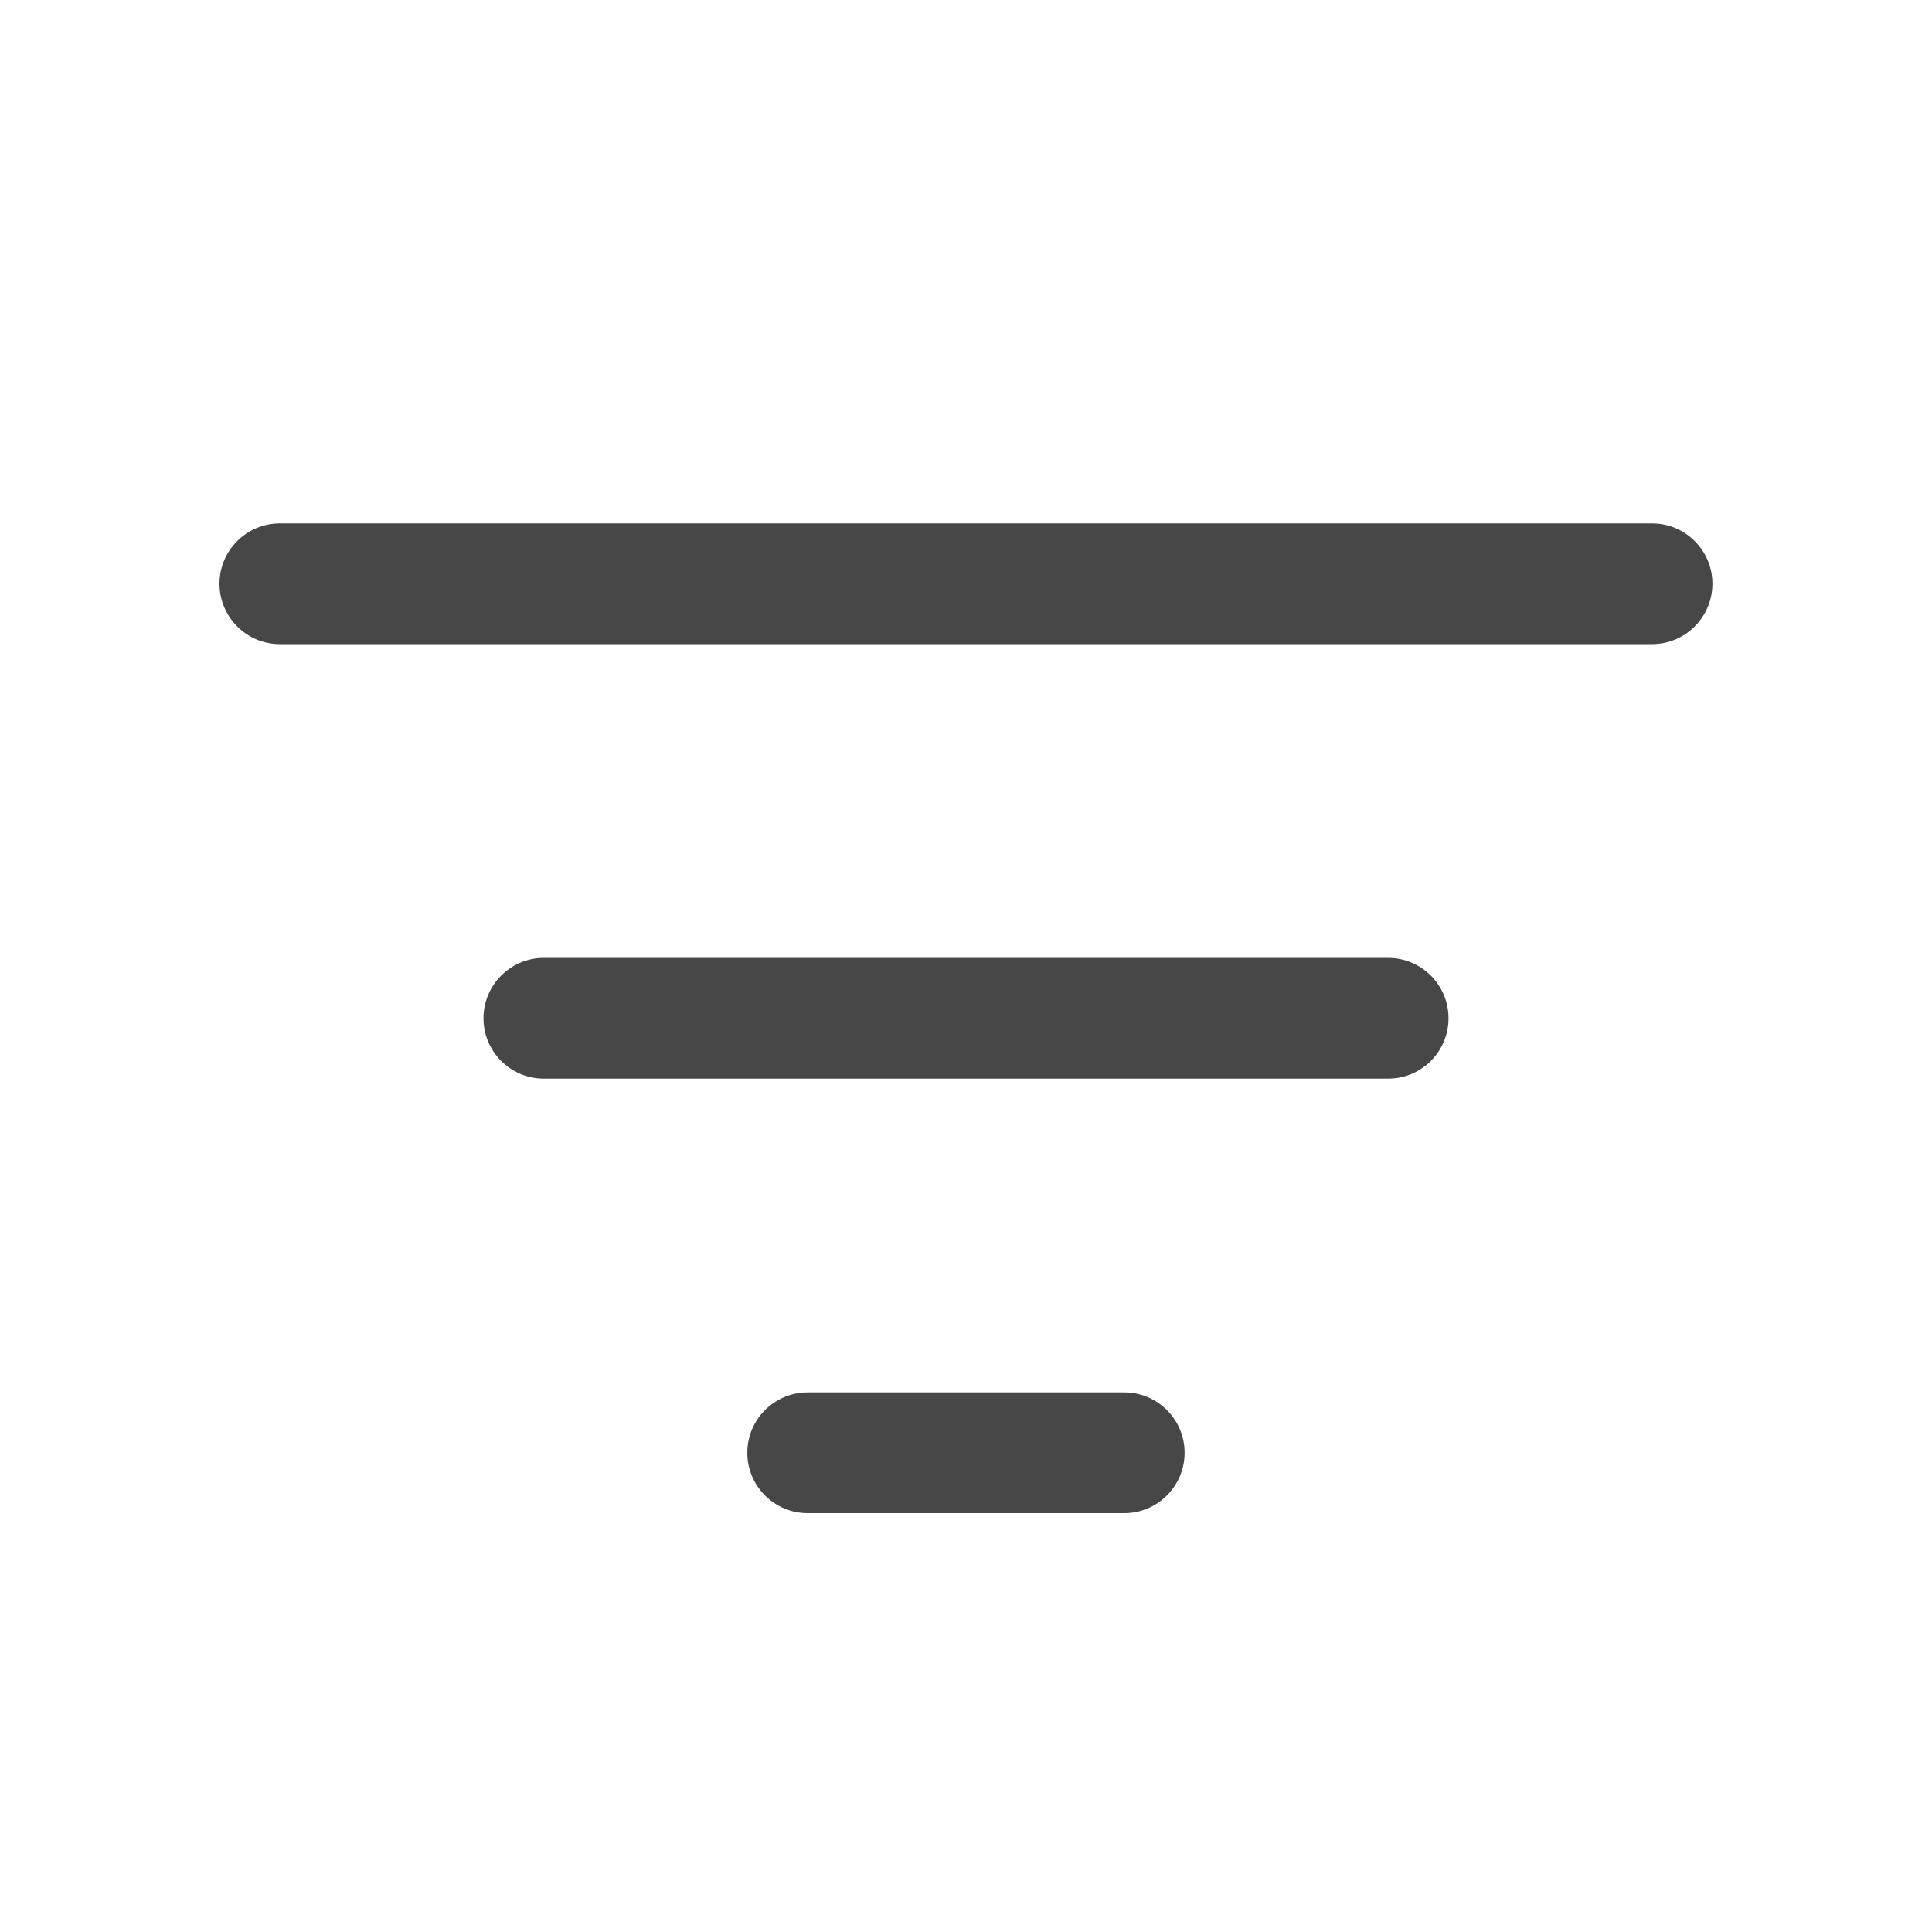
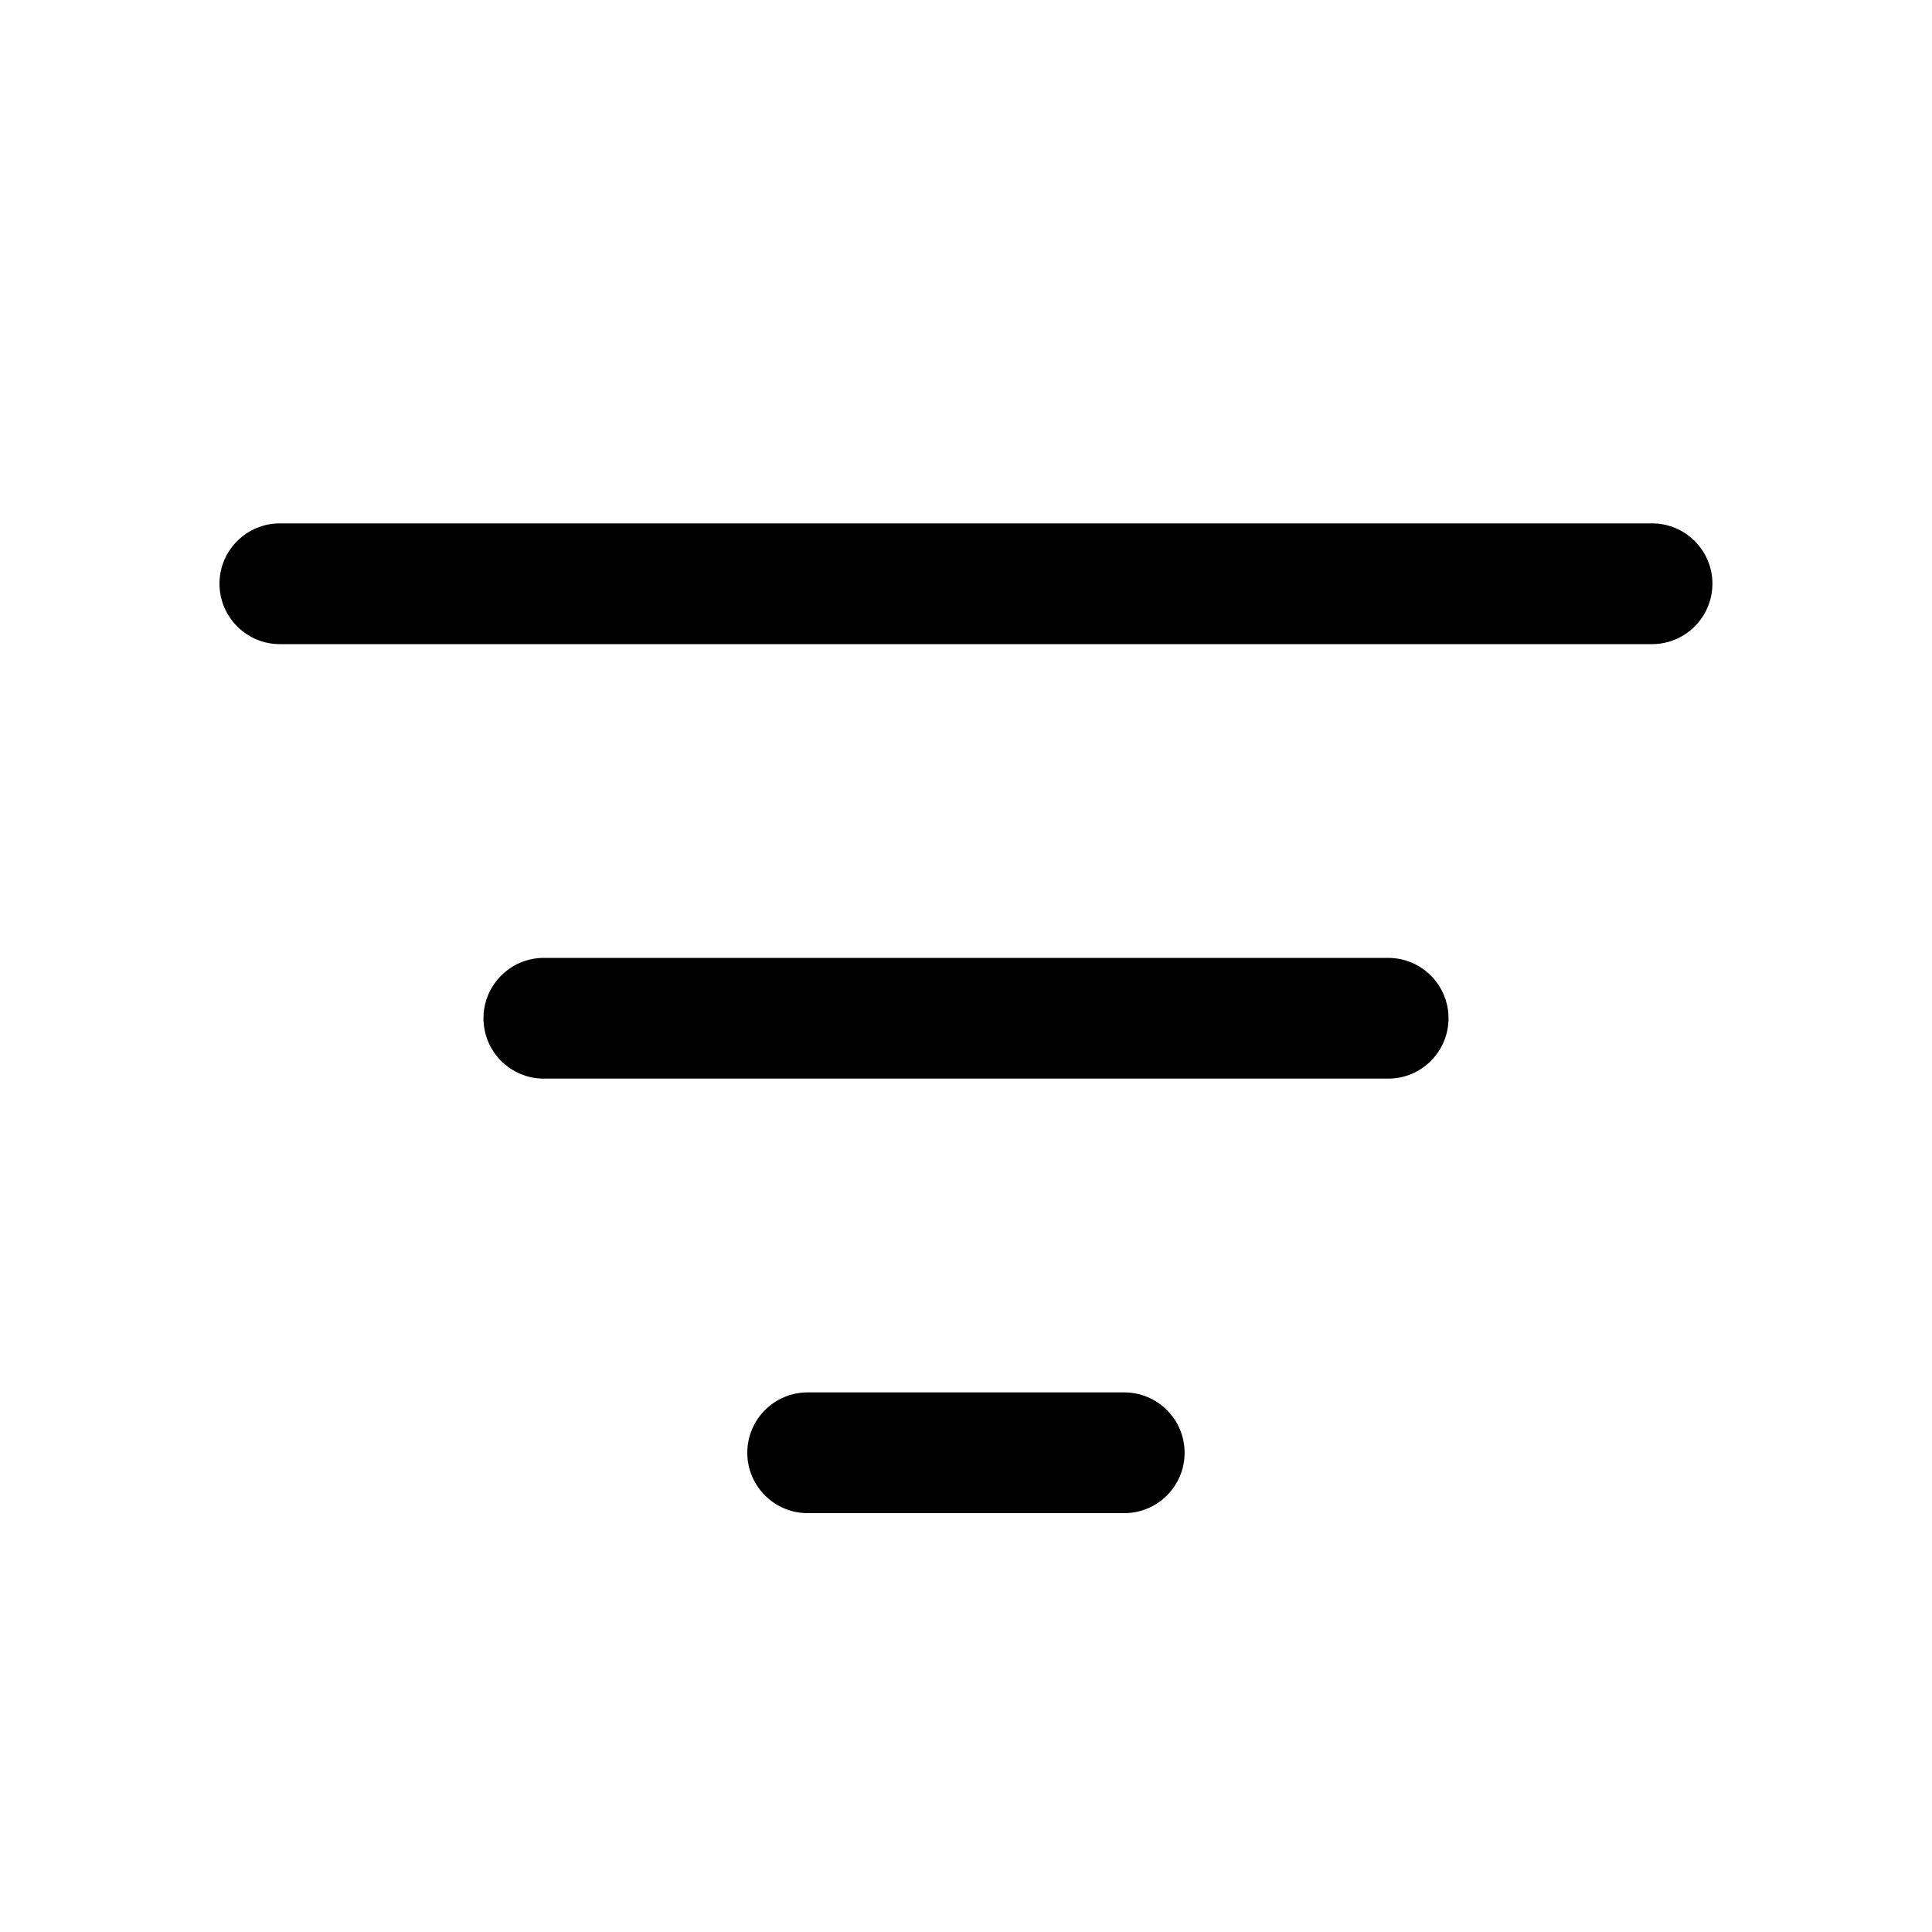
- <svg xmlns="http://www.w3.org/2000/svg" width="20" height="20" viewBox="0 0 20 20" fill="none">
-   <path d="M11.638 14.414C11.983 14.414 12.263 14.694 12.263 15.039C12.263 15.384 11.983 15.664 11.638 15.664H8.361C8.016 15.664 7.736 15.384 7.736 15.039C7.736 14.694 8.016 14.414 8.361 14.414H11.638ZM14.37 9.916C14.715 9.916 14.995 10.196 14.995 10.541C14.995 10.886 14.715 11.166 14.37 11.166H5.63C5.285 11.166 5.005 10.886 5.005 10.541C5.005 10.196 5.285 9.916 5.63 9.916H14.37ZM17.102 5.418C17.447 5.418 17.727 5.698 17.727 6.043C17.726 6.388 17.447 6.668 17.102 6.668H2.897C2.552 6.668 2.273 6.388 2.272 6.043C2.272 5.698 2.552 5.418 2.897 5.418H17.102Z" fill="#474747" />
+ <svg xmlns="http://www.w3.org/2000/svg" viewBox="0 0 20 20" fill="none">
+   <path d="M11.638 14.414C11.983 14.414 12.263 14.694 12.263 15.039C12.263 15.384 11.983 15.664 11.638 15.664H8.361C8.016 15.664 7.736 15.384 7.736 15.039C7.736 14.694 8.016 14.414 8.361 14.414H11.638ZM14.37 9.916C14.715 9.916 14.995 10.196 14.995 10.541C14.995 10.886 14.715 11.166 14.37 11.166H5.63C5.285 11.166 5.005 10.886 5.005 10.541C5.005 10.196 5.285 9.916 5.63 9.916H14.37ZM17.102 5.418C17.447 5.418 17.727 5.698 17.727 6.043C17.726 6.388 17.447 6.668 17.102 6.668H2.897C2.552 6.668 2.273 6.388 2.272 6.043C2.272 5.698 2.552 5.418 2.897 5.418H17.102Z" fill="currentColor" />
</svg>
